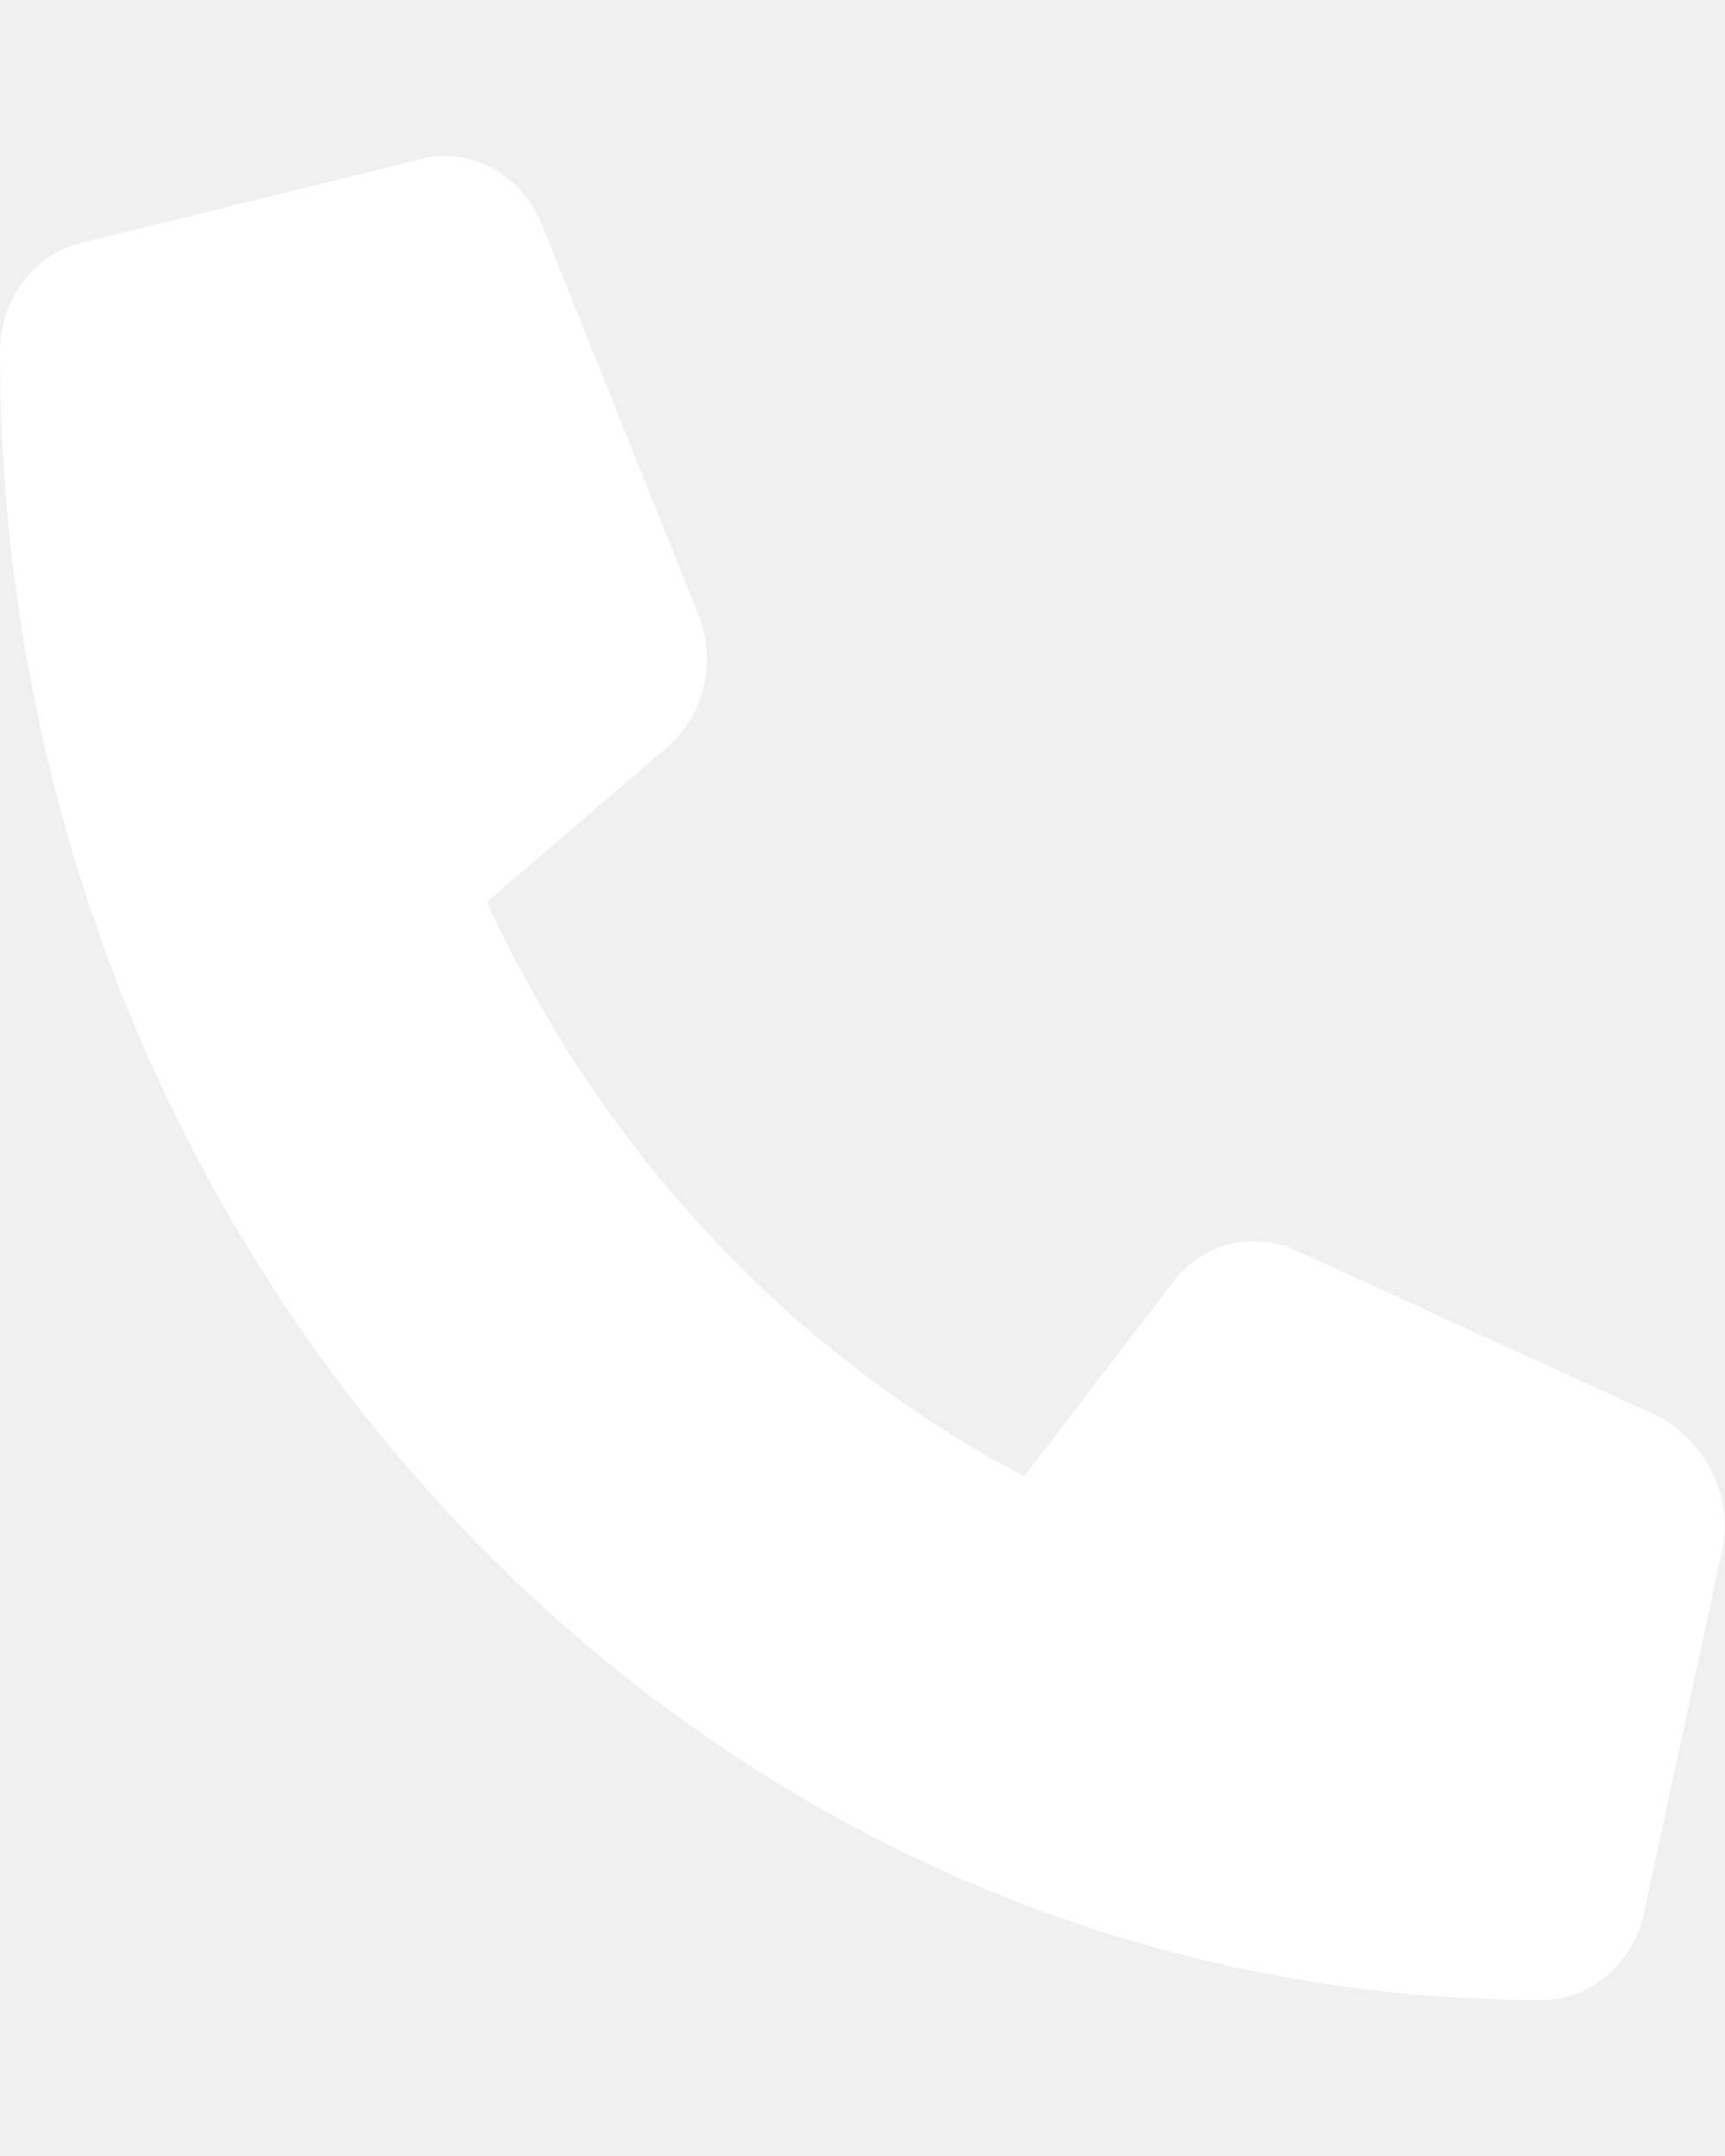
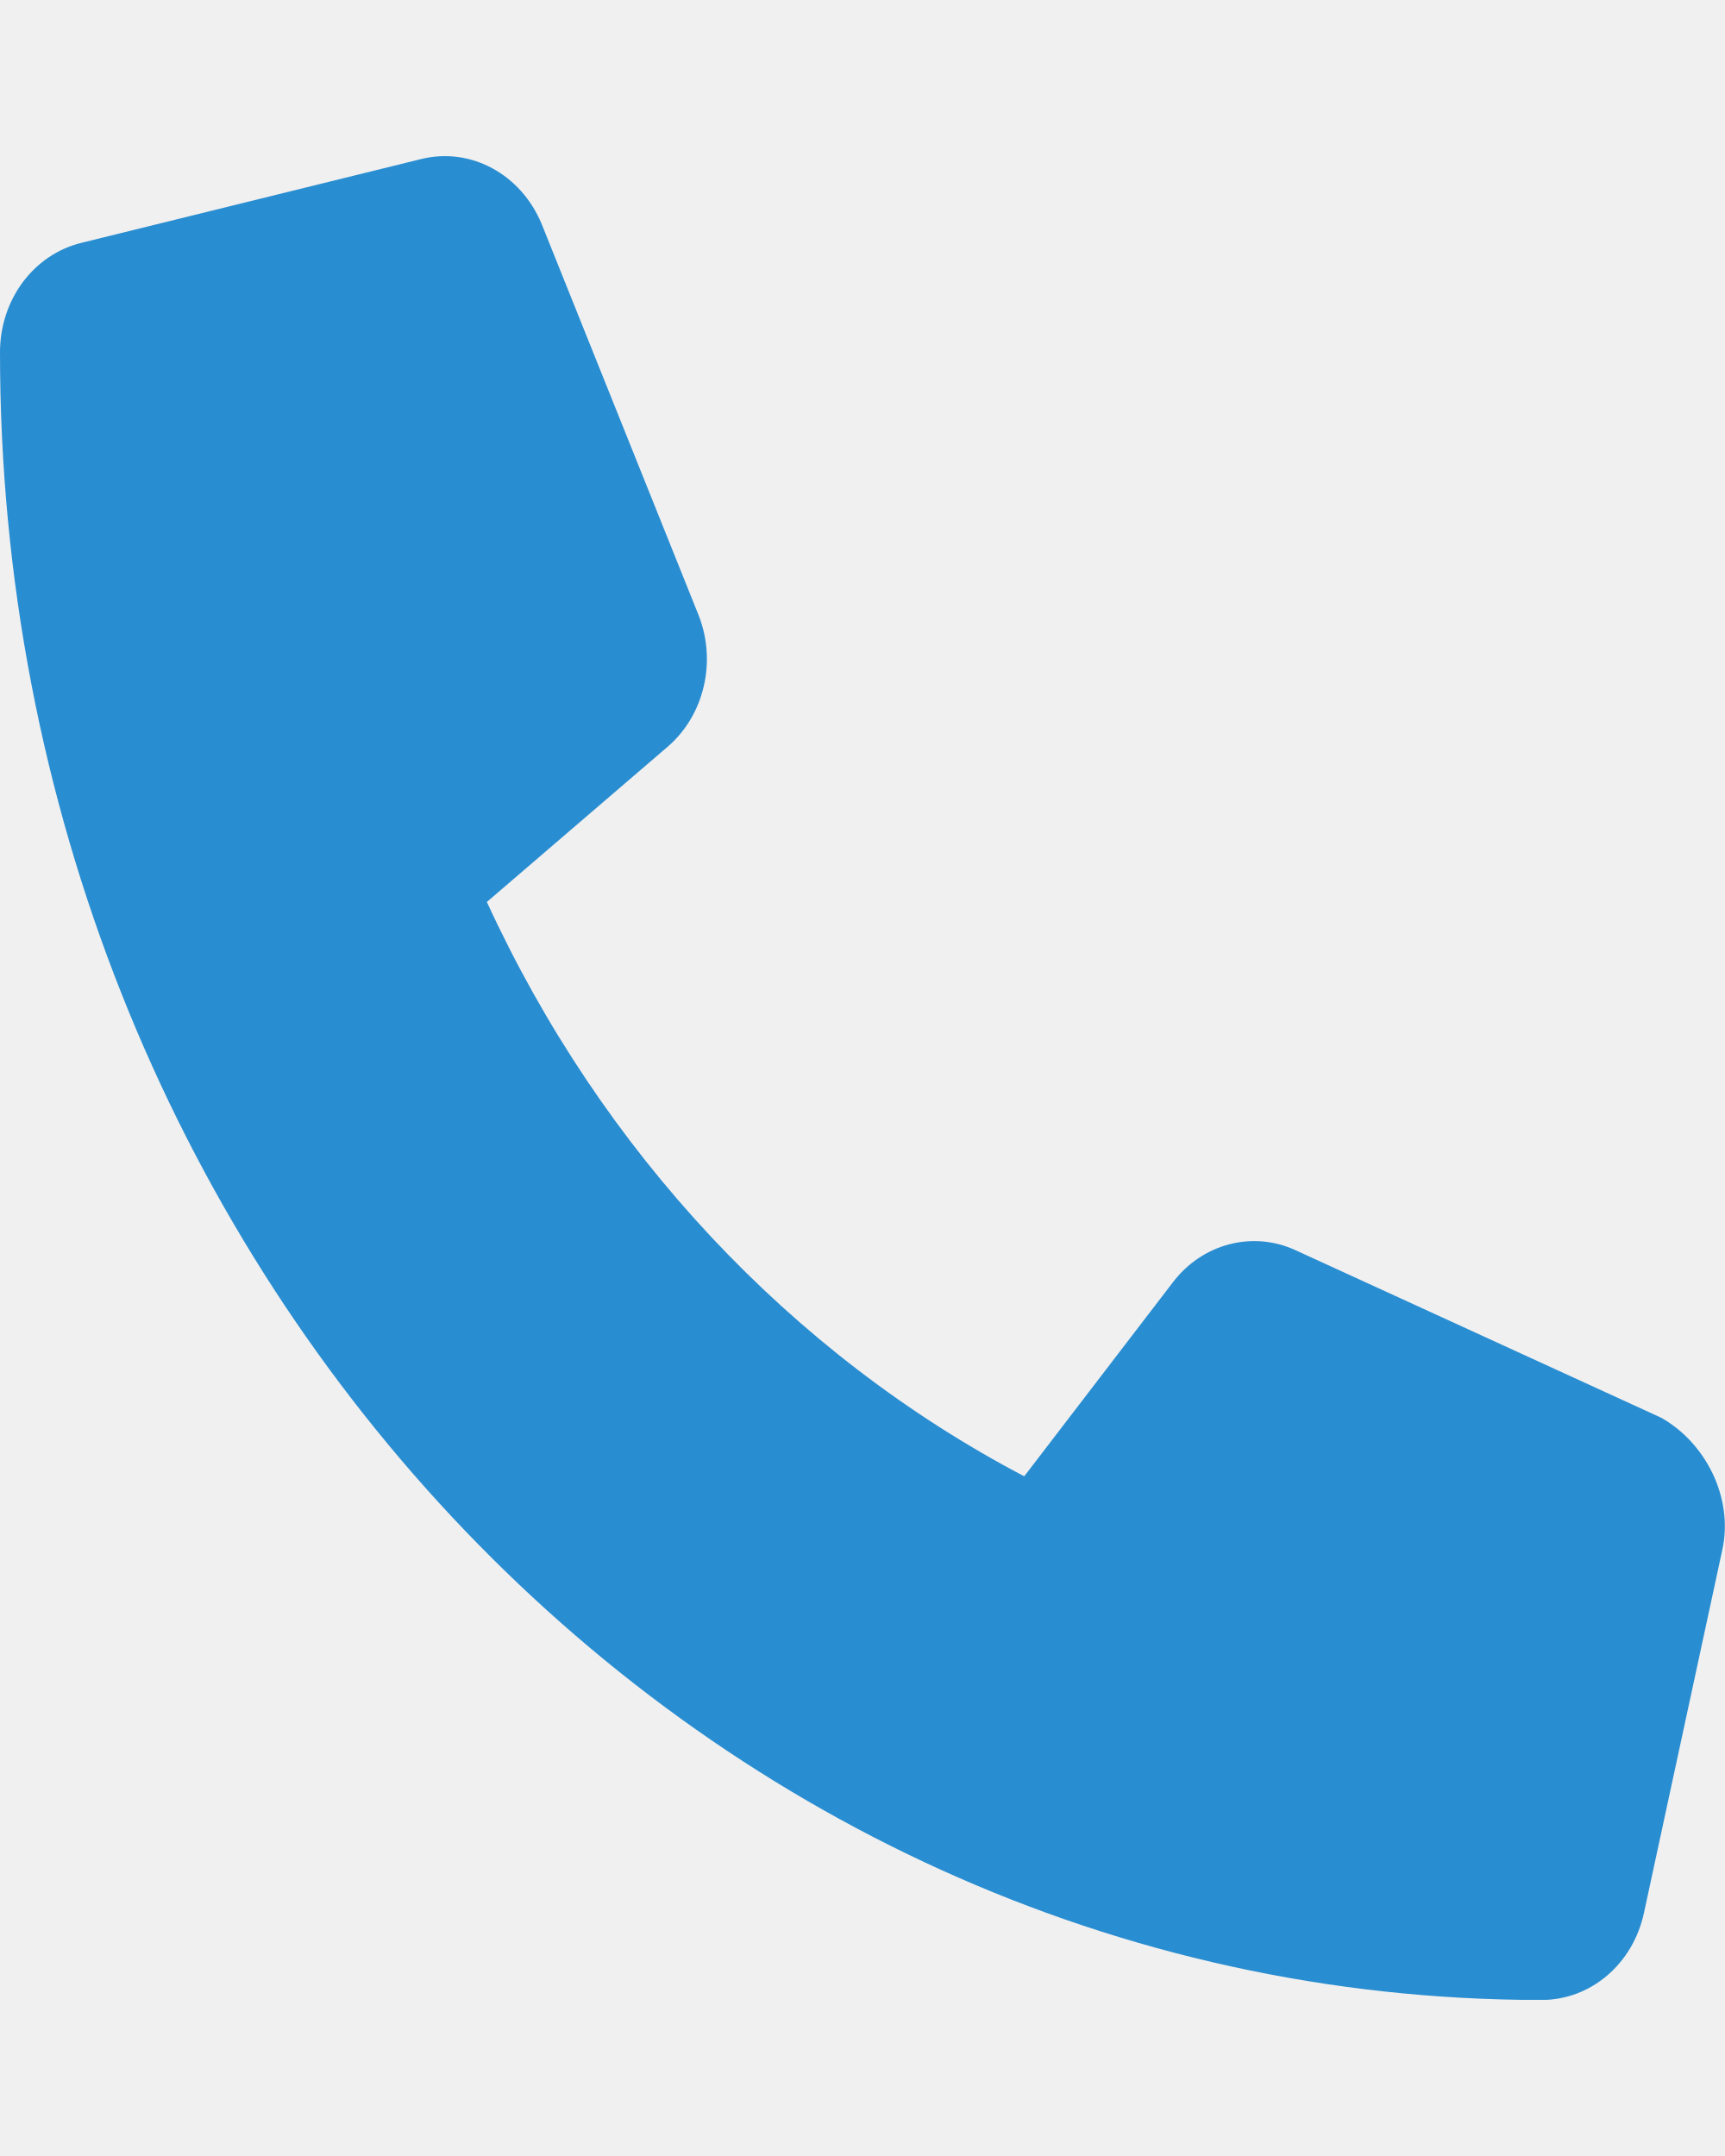
<svg xmlns="http://www.w3.org/2000/svg" width="20" height="25" viewBox="0 0 29 31" fill="none">
  <g clip-path="url(#clip0_13_39)">
-     <path d="M28.955 23.432L27.638 29.535C27.453 30.398 26.743 31.002 25.913 31.002C11.623 31 0 18.576 0 3.3C0 2.413 0.565 1.653 1.372 1.457L7.081 0.049C7.913 -0.157 8.762 0.304 9.108 1.146L11.743 7.715C12.051 8.489 11.843 9.391 11.234 9.922L8.185 12.54C10.109 16.731 13.297 20.138 17.219 22.197L19.715 18.939C20.208 18.287 21.057 18.061 21.781 18.396L27.927 21.212C28.666 21.628 29.147 22.548 28.955 23.432Z" fill="white" />
+     <path d="M28.955 23.432L27.638 29.535C27.453 30.398 26.743 31.002 25.913 31.002C11.623 31 0 18.576 0 3.3C0 2.413 0.565 1.653 1.372 1.457L7.081 0.049C7.913 -0.157 8.762 0.304 9.108 1.146L11.743 7.715C12.051 8.489 11.843 9.391 11.234 9.922L8.185 12.54C10.109 16.731 13.297 20.138 17.219 22.197L19.715 18.939C20.208 18.287 21.057 18.061 21.781 18.396L27.927 21.212C28.666 21.628 29.147 22.548 28.955 23.432Z" fill="#298DD1" />
  </g>
  <defs>
    <clipPath id="clip0_13_39">
-       <rect width="29" height="31" fill="white" />
+       <rect width="29" height="31" fill="#298DD1" />
    </clipPath>
  </defs>
</svg>
